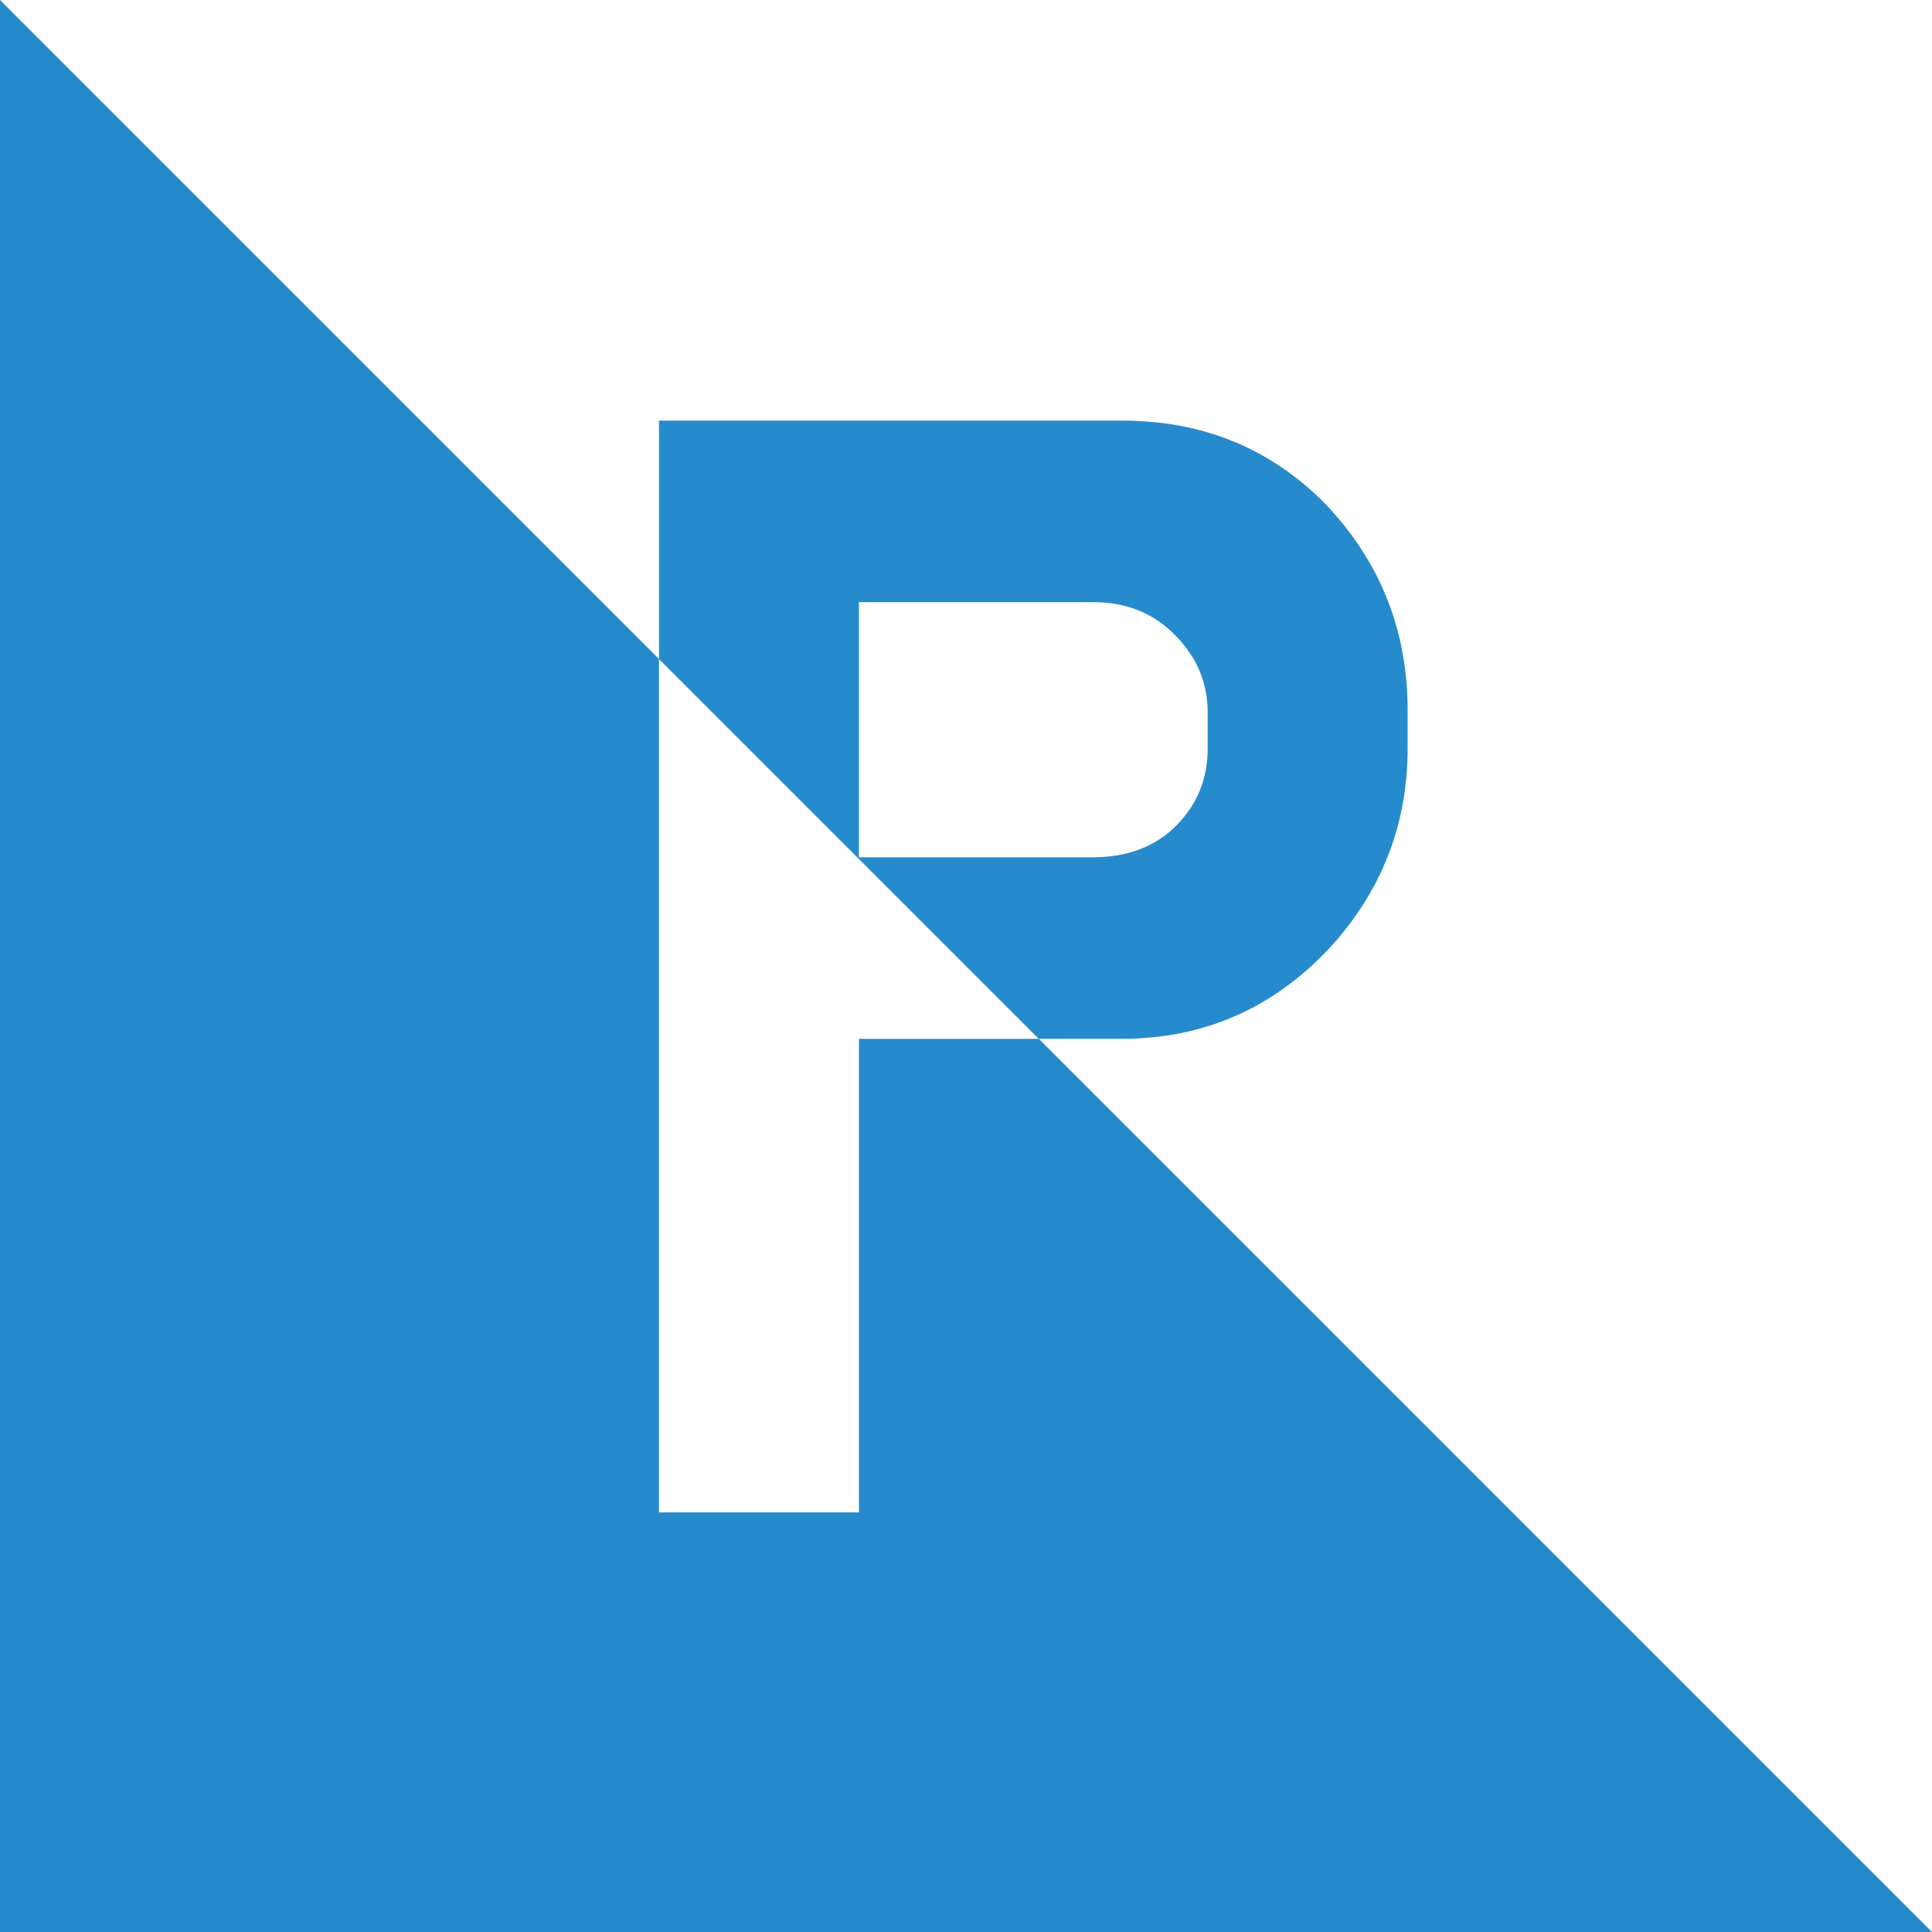
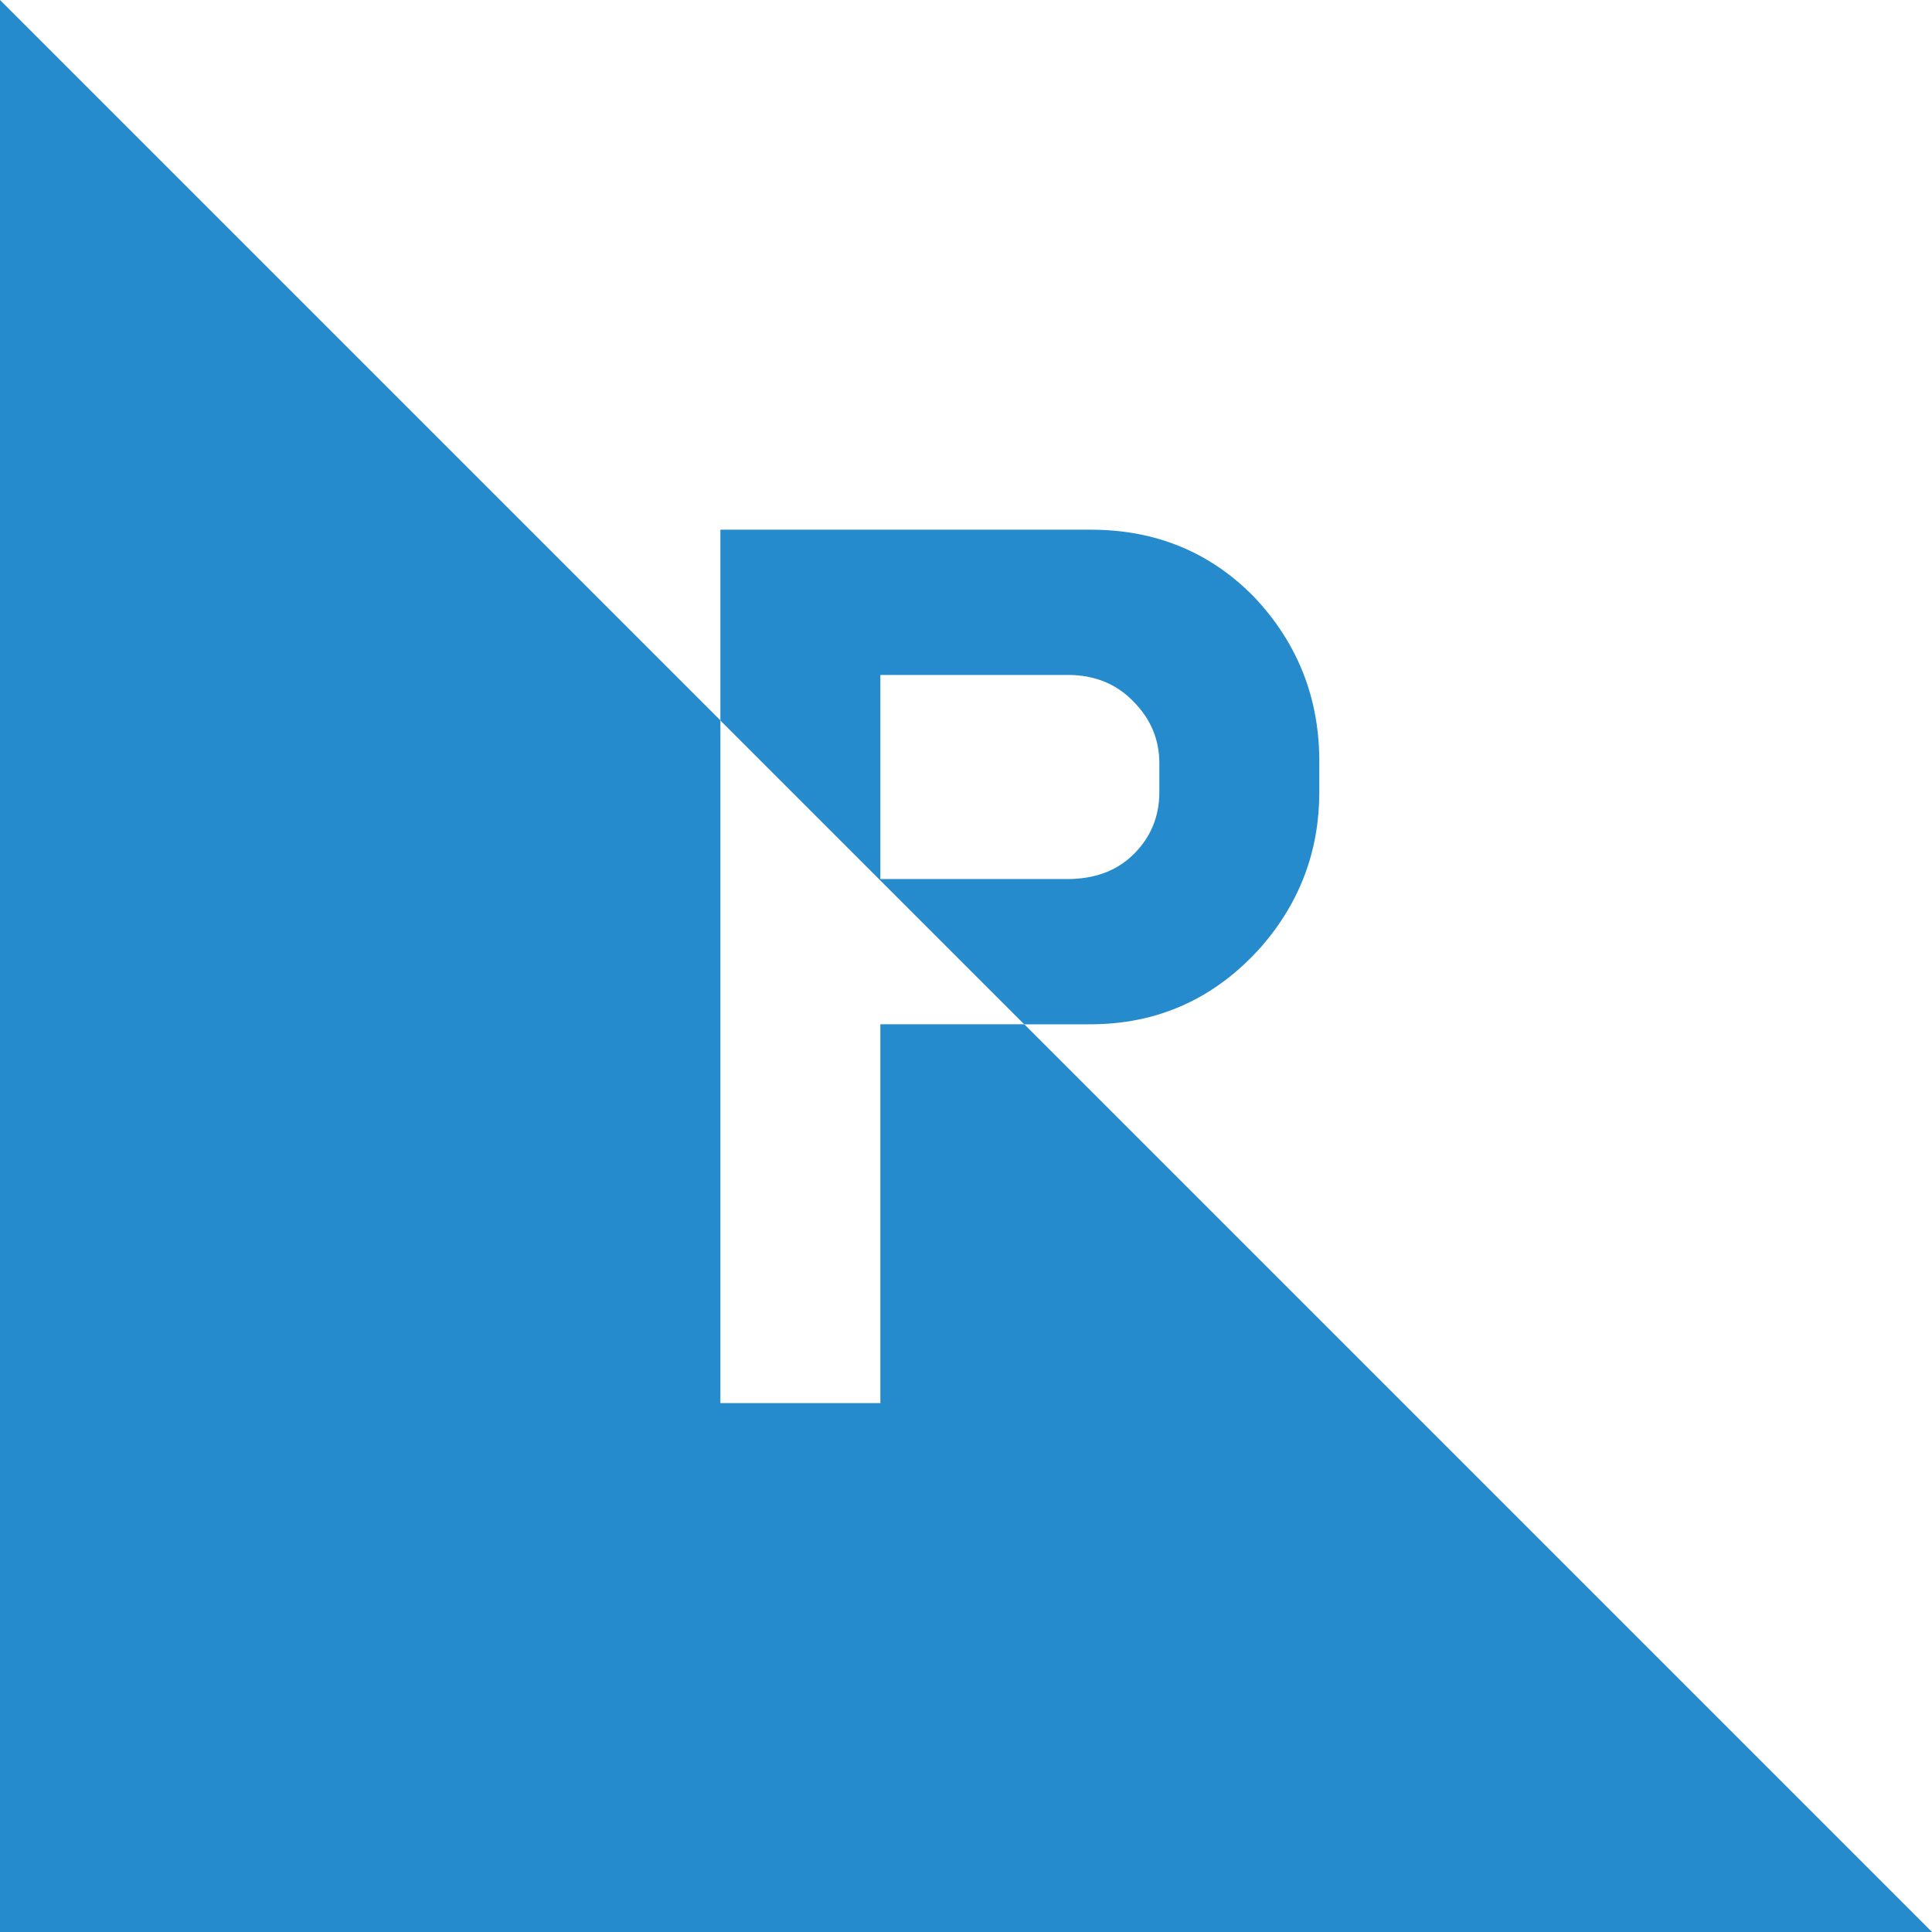
<svg xmlns="http://www.w3.org/2000/svg" width="474" height="474" version="1.1" id="svg2">
  <defs id="defs2" />
  <g id="g9" style="display:inline">
    <rect style="fill:#ffffff;fill-opacity:1;stroke:none;stroke-width:0" id="rect8" width="474" height="474" x="61.872" y="-174.567" transform="translate(-61.87185,174.567)" />
    <path fill="#268bcc" d="M 0,0 V 474 H 474" id="path2" style="display:inline" />
  </g>
  <g id="g1" style="display:inline">
-     <path id="path6" style="font-size:192px;line-height:1.25;font-family:'Snv Becker';-inkscape-font-specification:'Snv Becker';display:inline;stroke-width:0.478;fill:#ffffff" d="M 116.789 150.697 L 116.789 250.724 L 140.227 250.724 L 140.227 195.223 L 161.315 195.223 L 116.789 150.697 z " transform="matrix(2.093065,0,0,2.093065,-82.76578,-153.738)" />
-     <path id="path7" style="font-size:192px;line-height:1.25;font-family:'Snv Becker';-inkscape-font-specification:'Snv Becker';display:inline;stroke-width:0.478;fill:#268bcc" d="M 116.789 122.755 L 116.789 150.697 L 161.315 195.223 L 170.696 195.223 C 180.821 195.286 189.29 191.473 196.102 183.786 C 201.727 177.286 204.54 169.755 204.54 161.193 L 204.54 156.974 C 204.602 147.536 201.415 139.411 194.977 132.598 C 188.477 125.973 180.414 122.692 170.789 122.755 L 116.789 122.755 z M 140.227 144.036 L 167.696 144.036 C 171.571 144.036 174.759 145.317 177.259 147.879 C 179.821 150.442 181.102 153.474 181.102 156.974 L 181.102 161.193 C 181.102 164.818 179.821 167.88 177.259 170.38 C 174.821 172.755 171.602 173.942 167.602 173.942 L 140.227 173.942 L 140.227 144.036 z " transform="matrix(2.093065,0,0,2.093065,-82.76578,-153.738)" />
+     <path id="path6" style="font-size:192px;line-height:1.25;font-family:'Snv Becker';-inkscape-font-specification:'Snv Becker';display:inline;fill:#ffffff;stroke-width:0.597" d="m 116.789,150.697 v 100.026 h 23.438 v -55.5 h 21.088 z" transform="matrix(1.674452,0,0,1.674452,-18.81263,-75.59043)" />
+     <path id="path7" style="font-size:192px;line-height:1.25;font-family:'Snv Becker';-inkscape-font-specification:'Snv Becker';display:inline;fill:#268bcc;stroke-width:0.597" d="m 116.789,122.755 v 27.943 l 44.526,44.526 h 9.381 c 10.125,0.062 18.594,-3.75 25.407,-11.438 5.625,-6.5 8.437,-14.031 8.437,-22.593 v -4.219 c 0.062,-9.438 -3.125,-17.563 -9.563,-24.376 -6.5,-6.625 -14.563,-9.906 -24.188,-9.844 z m 23.438,21.281 h 27.469 c 3.875,0 7.063,1.281 9.563,3.844 2.562,2.562 3.844,5.594 3.844,9.094 v 4.219 c 0,3.625 -1.281,6.688 -3.844,9.188 -2.438,2.375 -5.656,3.562 -9.656,3.562 H 140.227 Z" transform="matrix(1.674452,0,0,1.674452,-18.81263,-75.59043)" />
  </g>
</svg>
